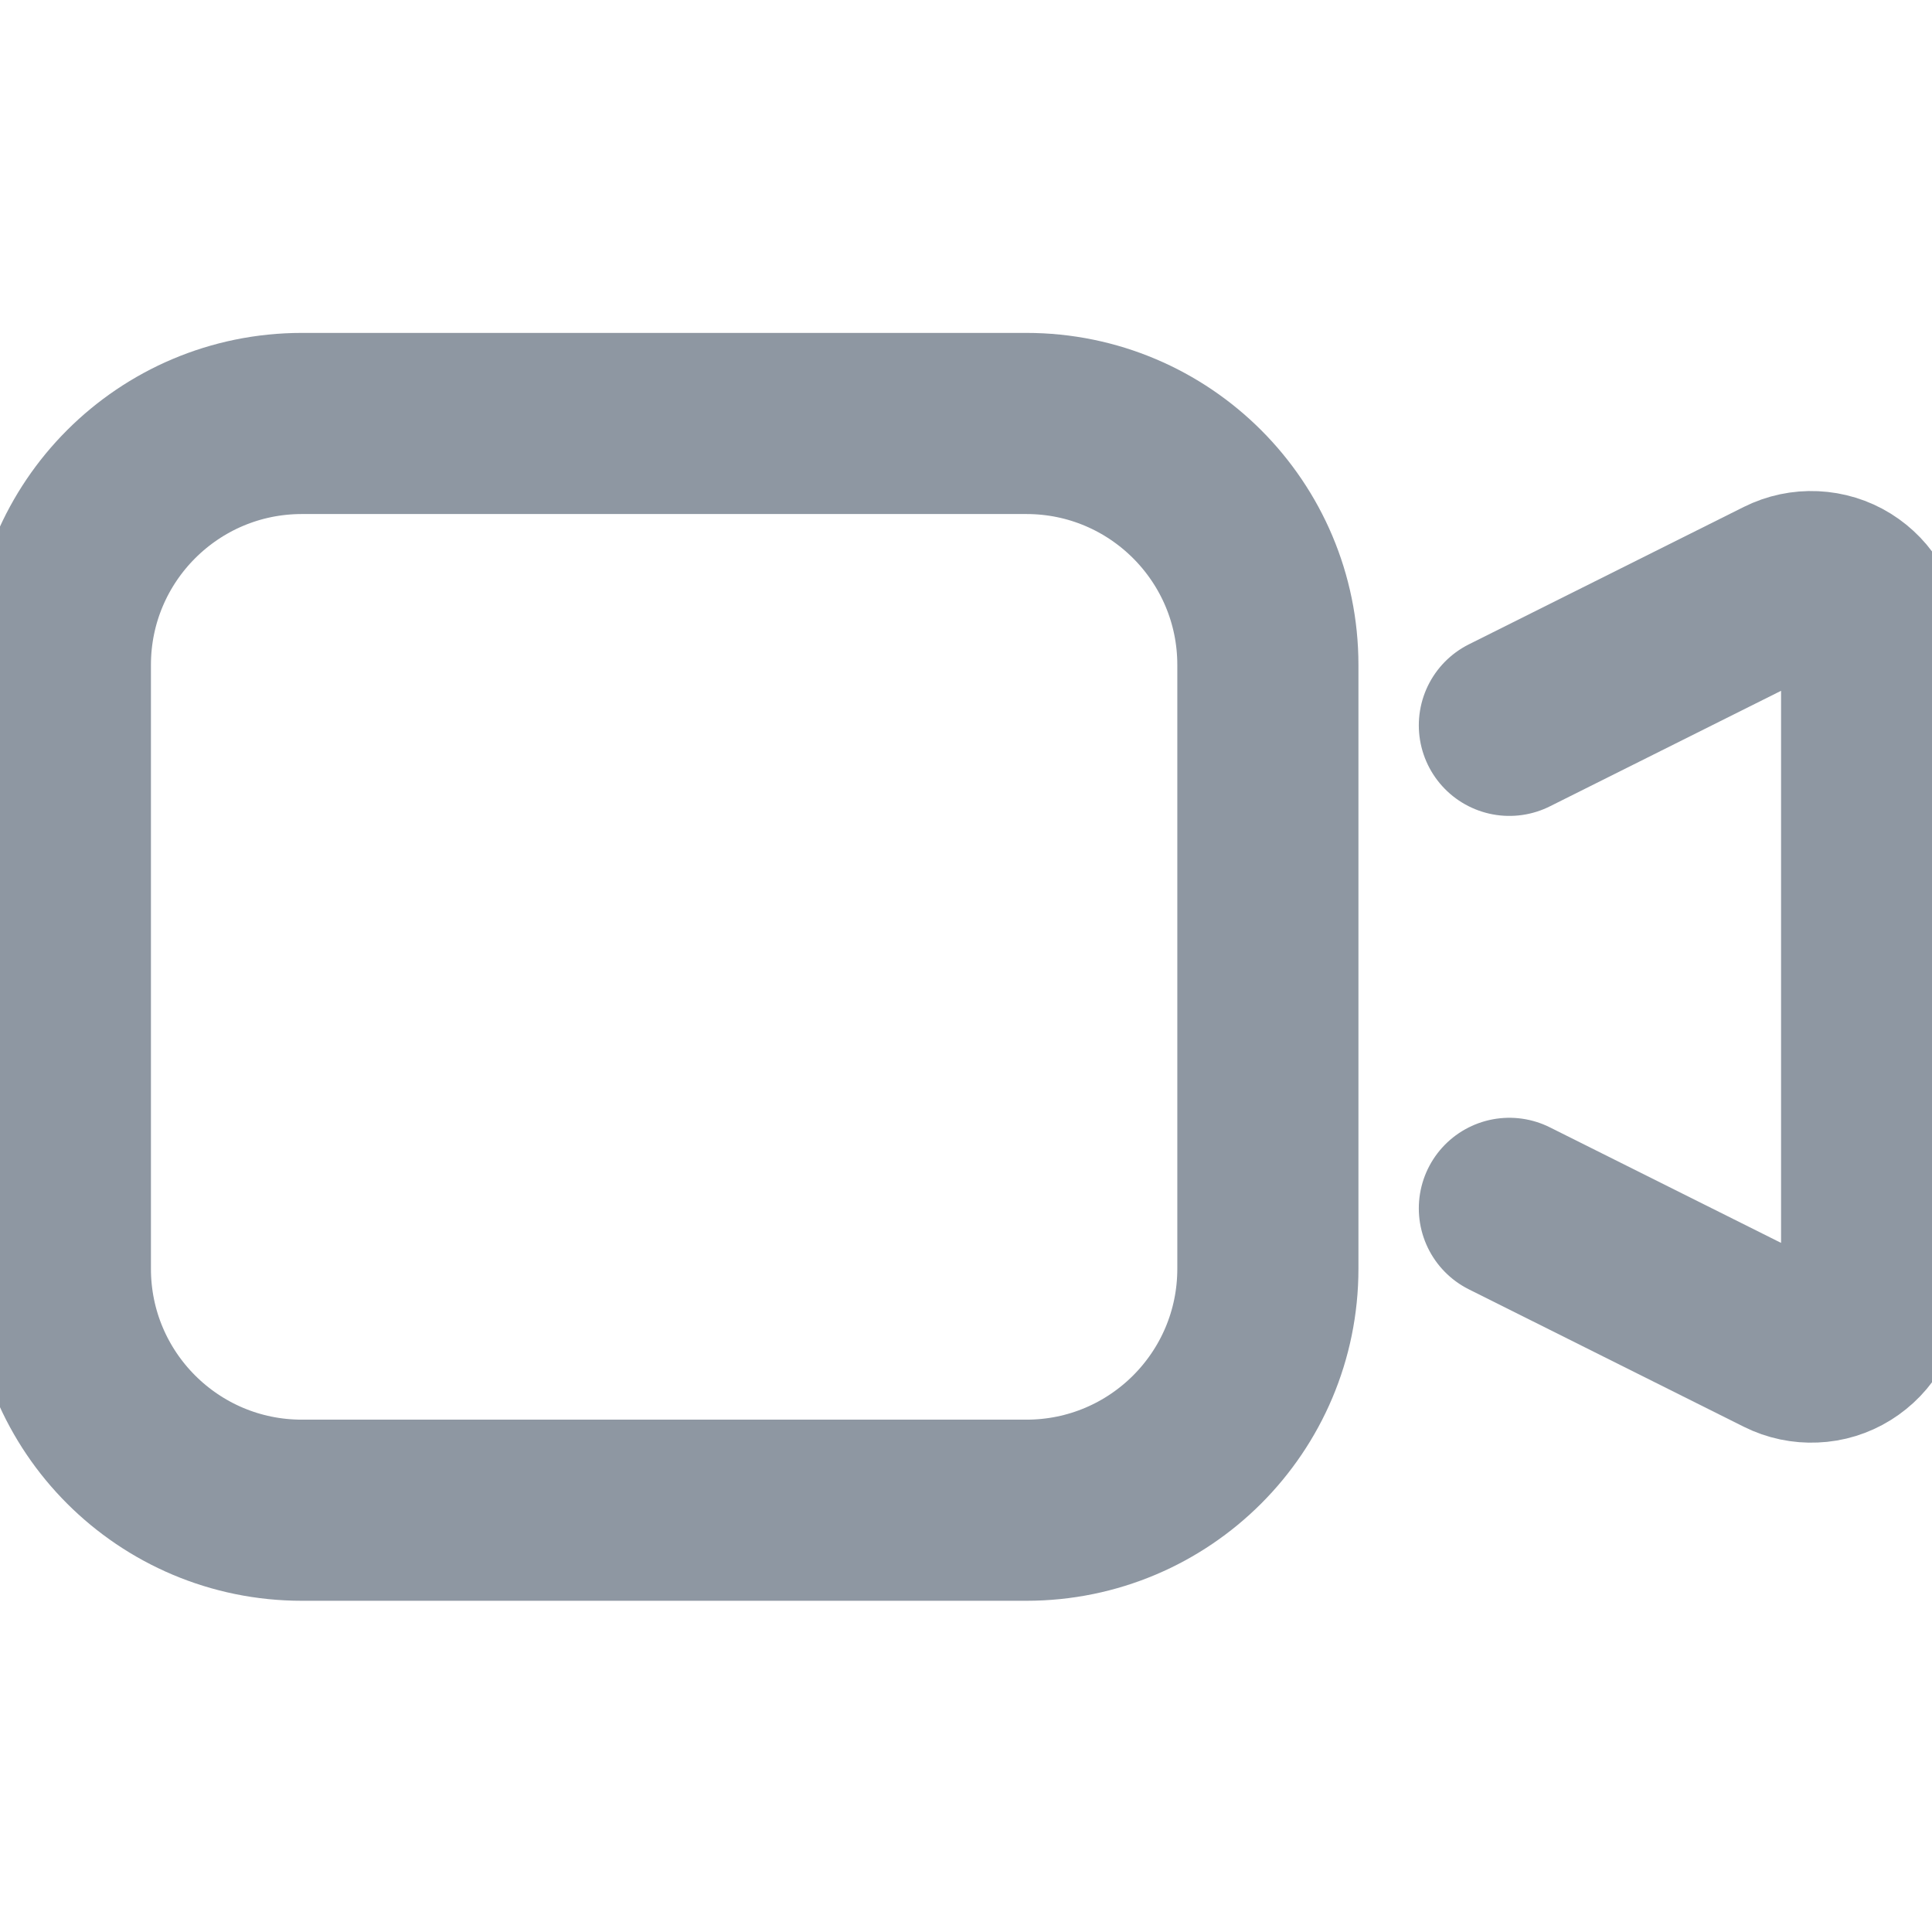
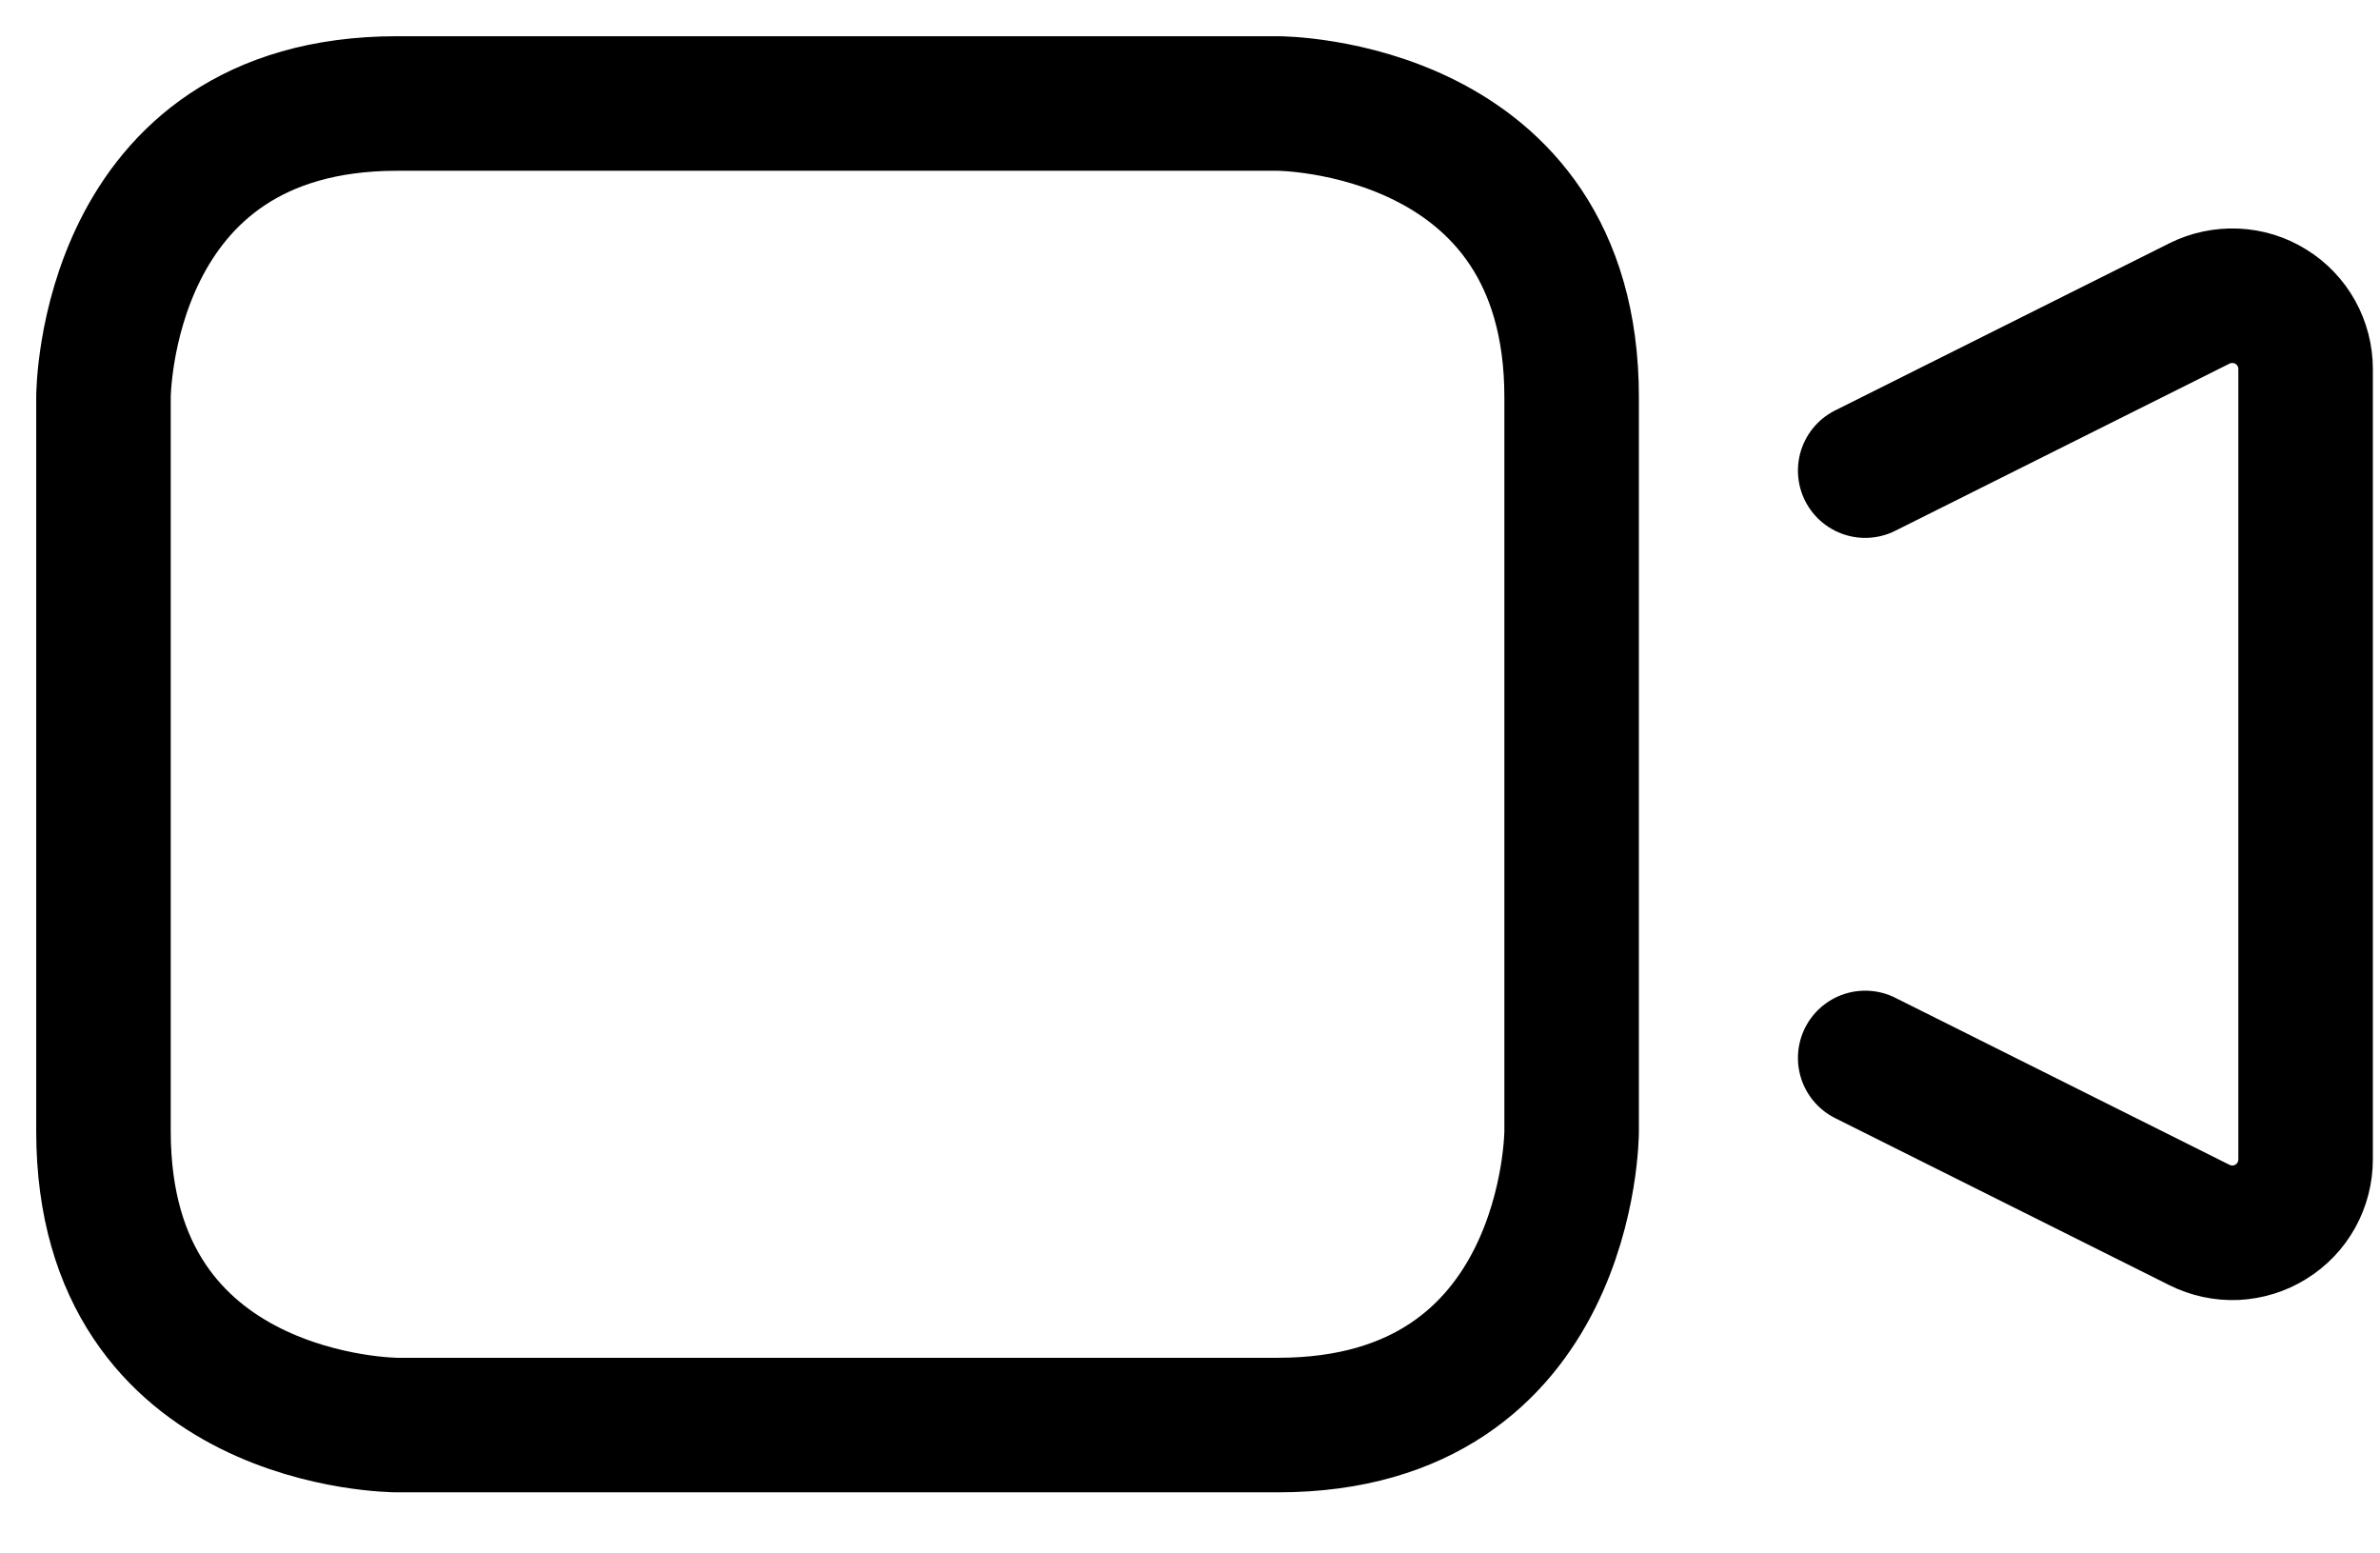
- <svg xmlns="http://www.w3.org/2000/svg" width="16" height="16" viewBox="0 0 16 16" fill="none">
-   <path d="M8.5 3.507H2.5C1.395 3.507 0.5 4.403 0.5 5.507V10.507C0.5 11.612 1.395 12.507 2.5 12.507H8.5C9.605 12.507 10.5 11.612 10.5 10.507V5.507C10.5 4.403 9.605 3.507 8.5 3.507Z" stroke="#8E97A2" stroke-width="1.5" stroke-linecap="round" stroke-linejoin="round" />
-   <path d="M12.5 10.007L14.777 11.145C14.853 11.183 14.938 11.201 15.023 11.197C15.108 11.194 15.191 11.168 15.263 11.123C15.335 11.078 15.395 11.016 15.437 10.941C15.478 10.867 15.5 10.783 15.5 10.698V5.316C15.5 5.231 15.478 5.147 15.437 5.073C15.395 4.998 15.335 4.936 15.263 4.891C15.191 4.846 15.108 4.821 15.023 4.817C14.938 4.813 14.853 4.831 14.777 4.869L12.5 6.007" stroke="#8E97A2" stroke-width="1.5" stroke-linecap="round" stroke-linejoin="round" />
+ <svg xmlns="http://www.w3.org/2000/svg" width="23" height="15" viewBox="0 0 23 15" fill="none">
+   <path d="M3.837 1H12.35C12.35 1 15.188 1 15.188 3.837V10.931C15.188 10.931 15.188 13.769 12.35 13.769H3.837C3.837 13.769 1 13.769 1 10.931V3.837C1 3.837 1 1 3.837 1Z" stroke="black" stroke-width="1.3" stroke-linecap="round" stroke-linejoin="round" />
+   <path d="M18.025 10.222L21.255 11.836C21.363 11.89 21.483 11.916 21.604 11.911C21.725 11.905 21.842 11.869 21.945 11.805C22.048 11.742 22.133 11.653 22.192 11.547C22.25 11.442 22.281 11.323 22.281 11.202V3.566C22.281 3.445 22.25 3.326 22.192 3.221C22.133 3.115 22.048 3.026 21.945 2.963C21.842 2.899 21.725 2.863 21.604 2.858C21.483 2.853 21.363 2.878 21.255 2.932L18.025 4.547" stroke="black" stroke-width="1.3" stroke-linecap="round" stroke-linejoin="round" />
</svg>
